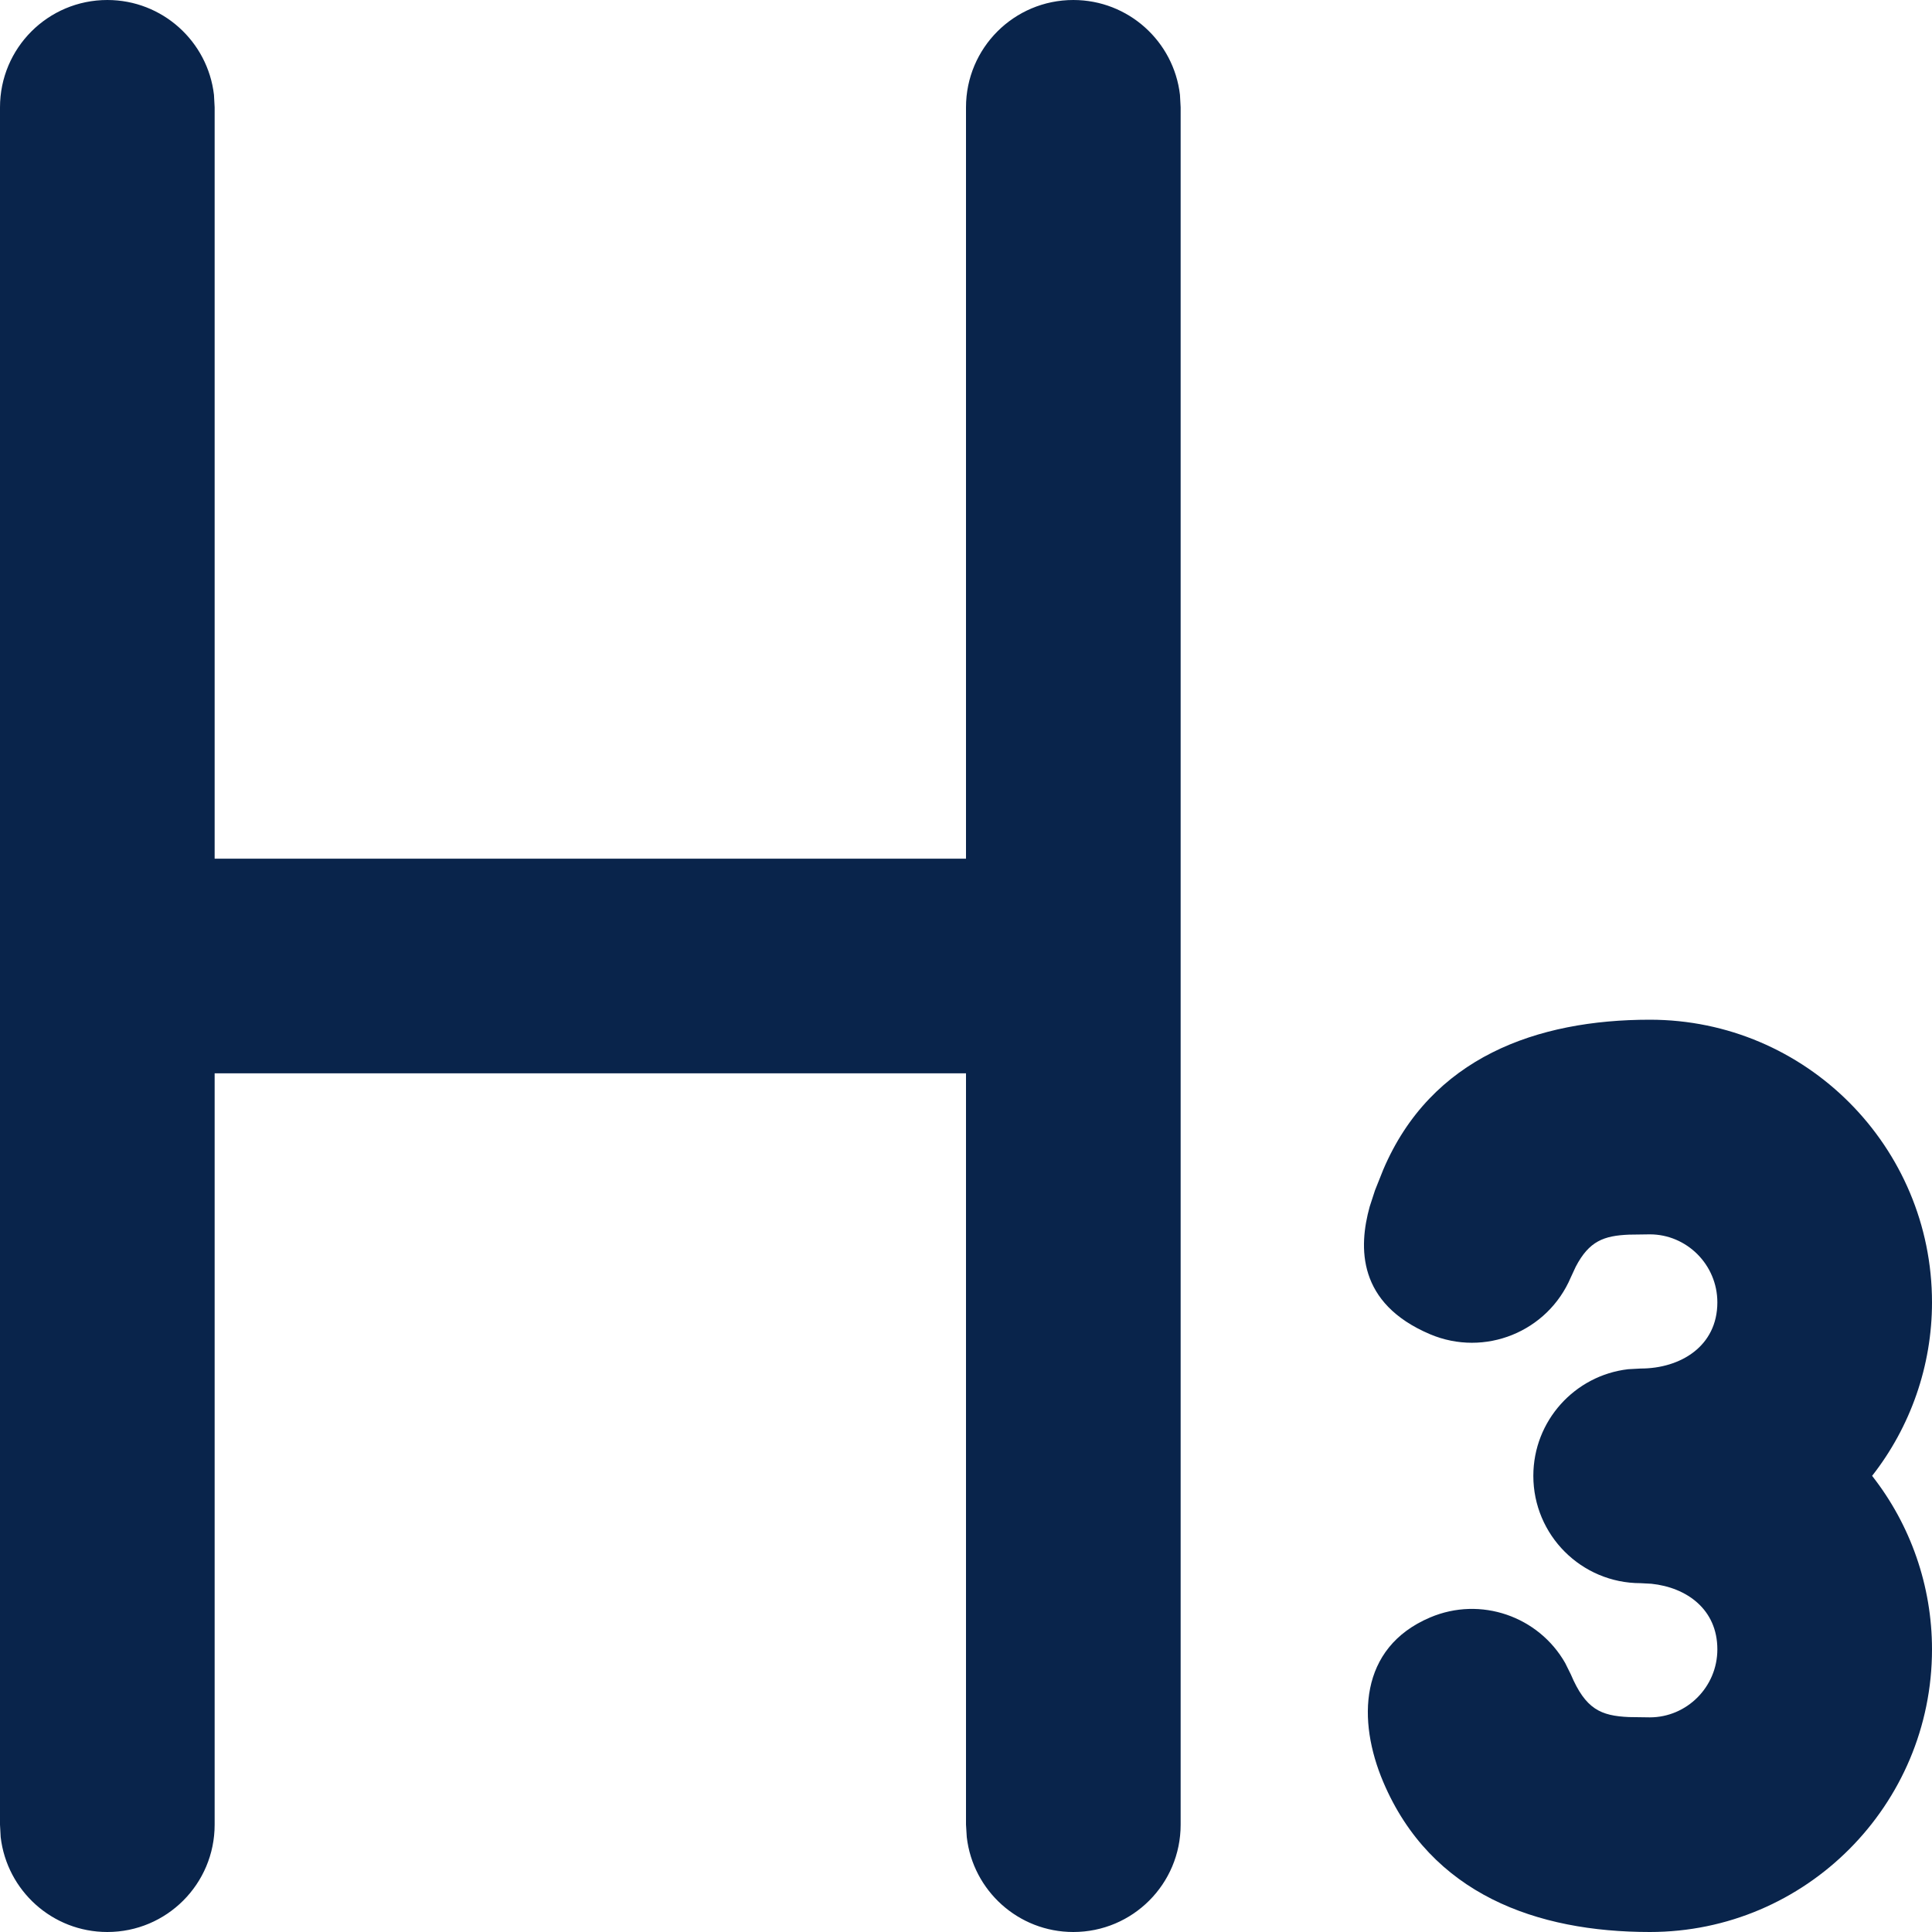
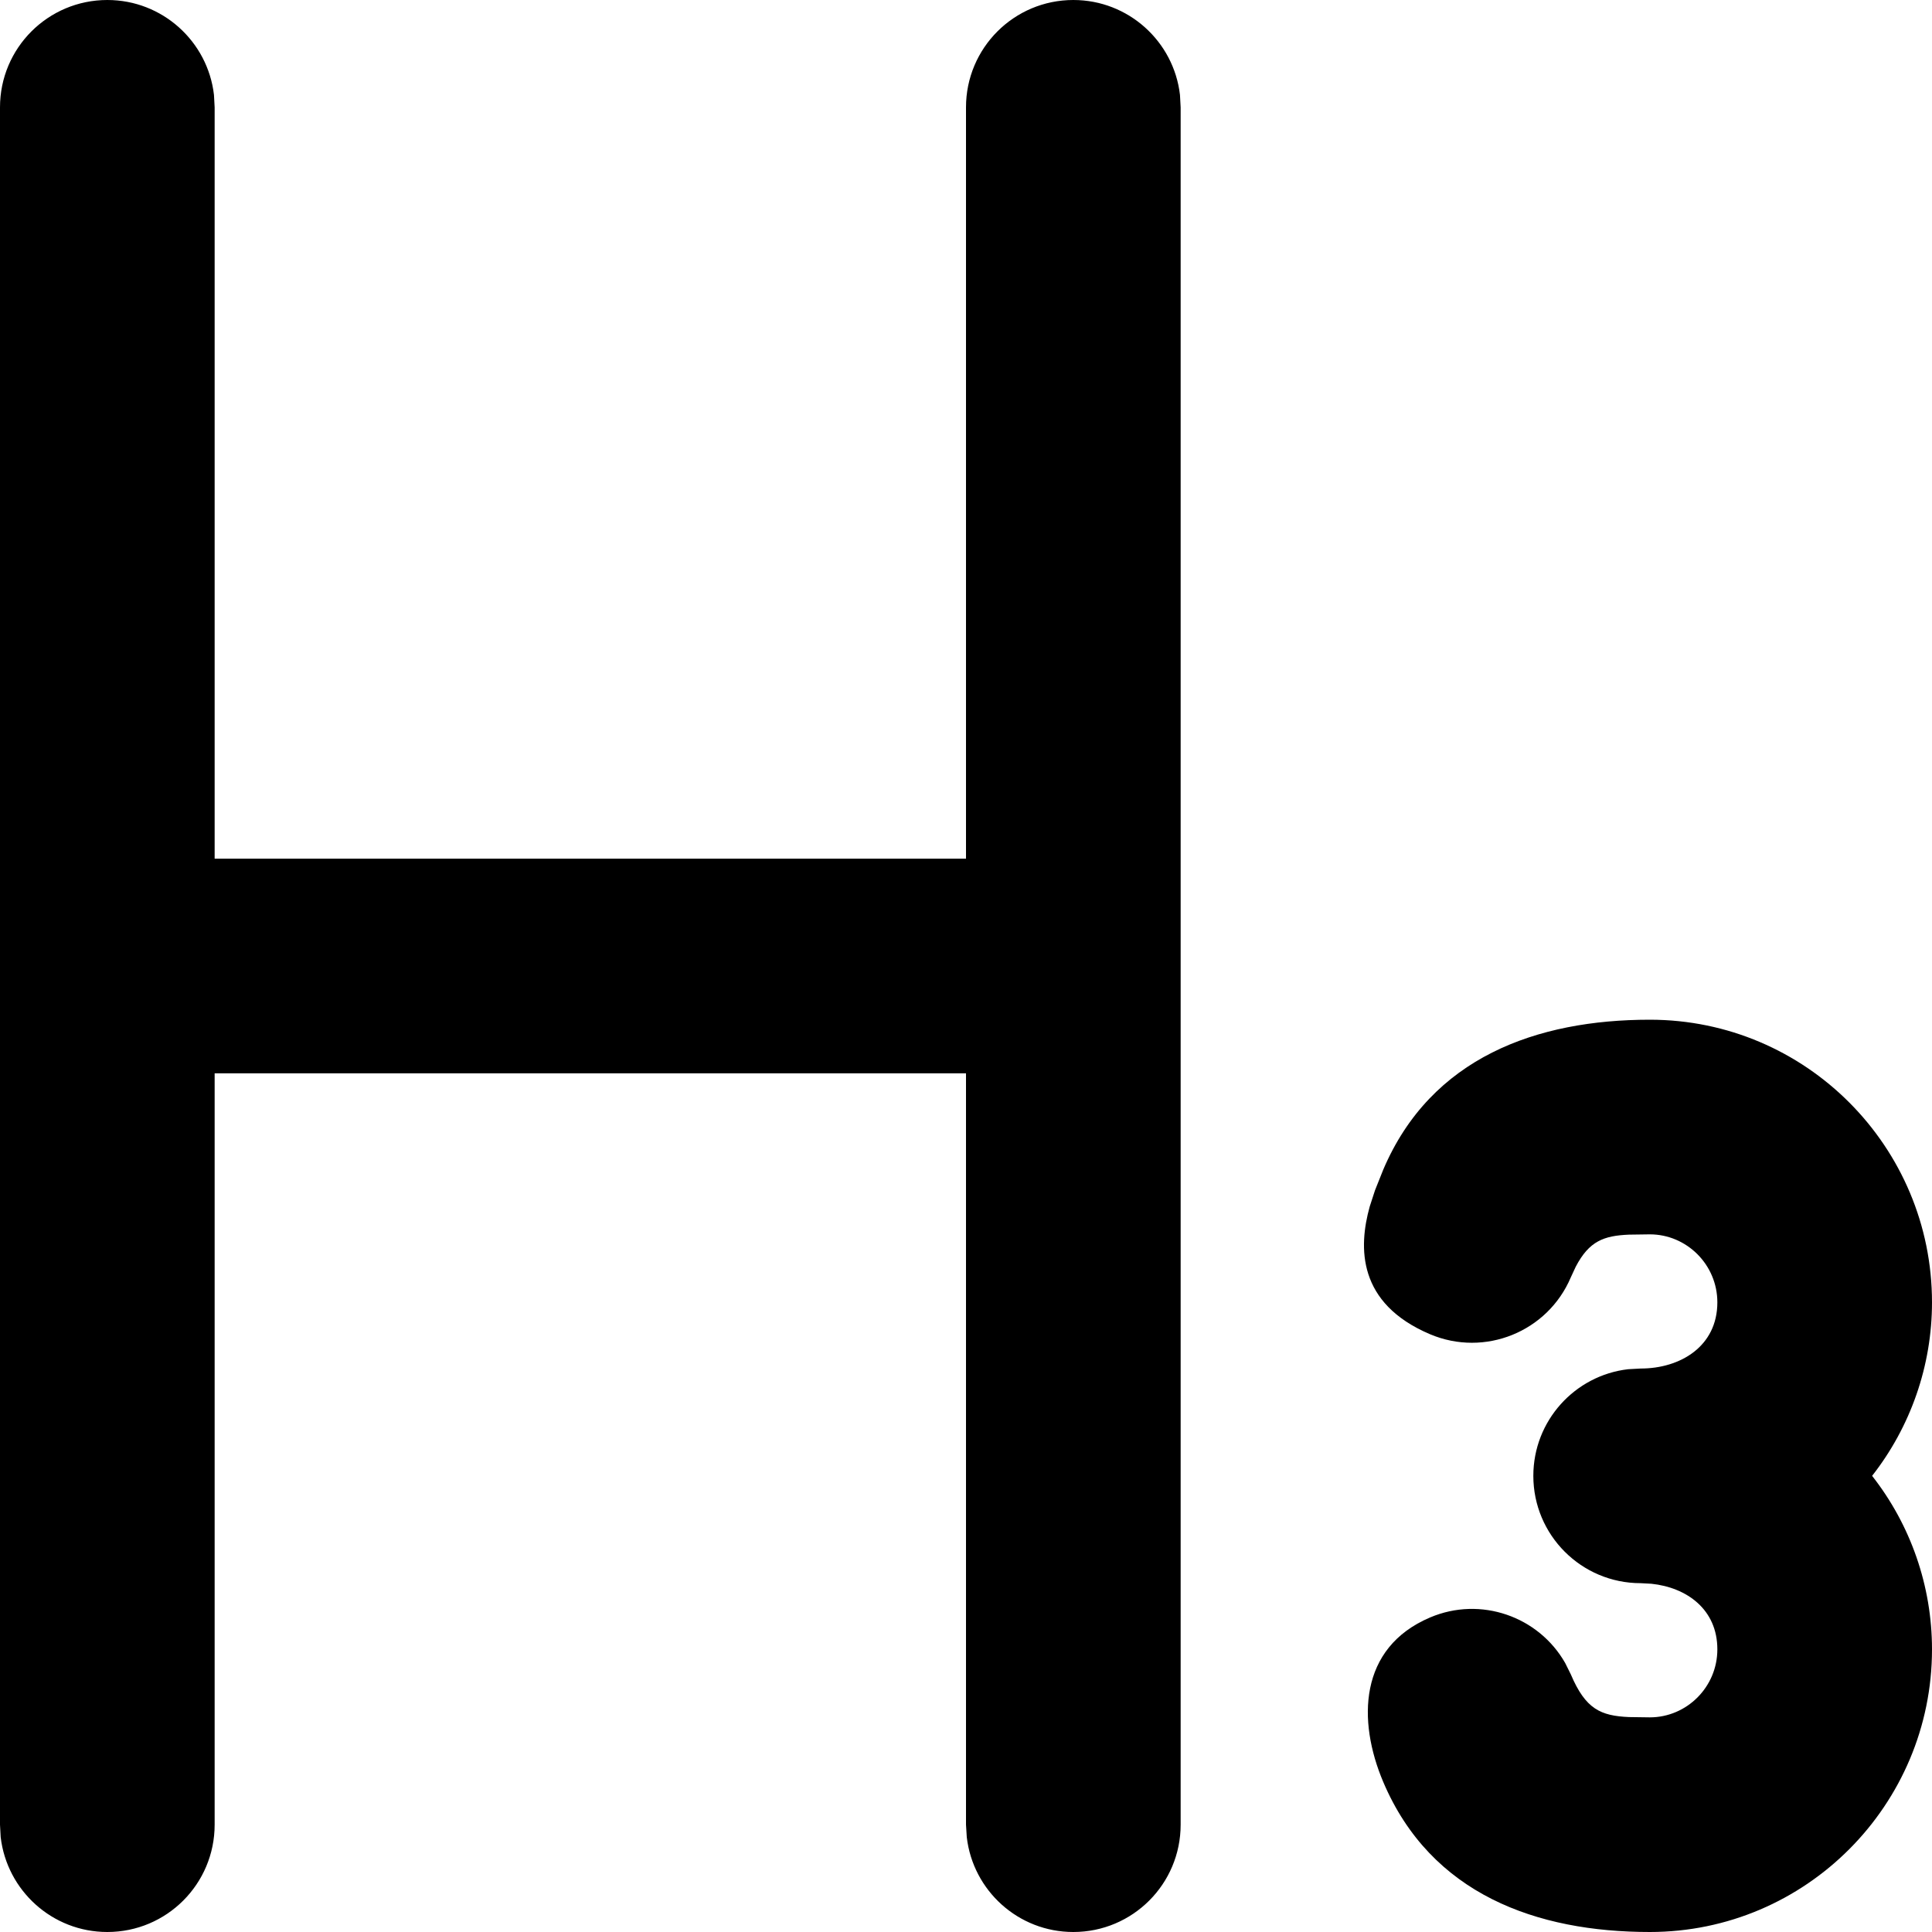
<svg xmlns="http://www.w3.org/2000/svg" width="current" height="30" viewBox="0 0 20 20" fill="none">
-   <path d="M11.111 0C11.681 0 12.151 0.429 12.215 0.982L12.222 1.111V18.889C12.222 19.503 11.725 20 11.111 20C10.541 20 10.072 19.571 10.008 19.018L10 18.889V11.111H2.222V18.889C2.222 19.503 1.725 20 1.111 20C0.541 20 0.072 19.571 0.007 19.018L0 18.889V1.111C0 0.497 0.497 0 1.111 0C1.681 0 2.151 0.429 2.215 0.982L2.222 1.111V8.889H10V1.111C10 0.497 10.497 0 11.111 0ZM17.079 10.556C18.697 10.556 20 11.873 20 13.482C20 14.138 19.778 14.77 19.38 15.278C19.778 15.785 20 16.417 20 17.074C20 18.683 18.696 20 17.079 20C15.91 20 14.813 19.611 14.319 18.446C14.051 17.814 14.065 17.058 14.804 16.744C15.328 16.521 15.928 16.733 16.203 17.216L16.261 17.333C16.414 17.694 16.571 17.762 16.863 17.775L17.079 17.778C17.461 17.778 17.778 17.464 17.778 17.074C17.778 16.66 17.461 16.433 17.095 16.395L16.984 16.389C16.37 16.389 15.873 15.891 15.873 15.278C15.873 14.708 16.302 14.238 16.855 14.174L16.984 14.167C17.395 14.167 17.778 13.937 17.778 13.482C17.778 13.092 17.461 12.778 17.079 12.778L16.863 12.781C16.603 12.792 16.451 12.847 16.312 13.113L16.261 13.223C16.021 13.788 15.369 14.051 14.804 13.812C14.05 13.492 14.062 12.912 14.179 12.491L14.234 12.322L14.319 12.109C14.814 10.945 15.911 10.556 17.079 10.556Z" fill="#09244B" />
+   <path d="M11.111 0C11.681 0 12.151 0.429 12.215 0.982L12.222 1.111V18.889C12.222 19.503 11.725 20 11.111 20C10.541 20 10.072 19.571 10.008 19.018L10 18.889V11.111H2.222V18.889C2.222 19.503 1.725 20 1.111 20C0.541 20 0.072 19.571 0.007 19.018L0 18.889V1.111C0 0.497 0.497 0 1.111 0C1.681 0 2.151 0.429 2.215 0.982L2.222 1.111V8.889H10V1.111C10 0.497 10.497 0 11.111 0ZM17.079 10.556C18.697 10.556 20 11.873 20 13.482C20 14.138 19.778 14.77 19.38 15.278C19.778 15.785 20 16.417 20 17.074C20 18.683 18.696 20 17.079 20C15.91 20 14.813 19.611 14.319 18.446C14.051 17.814 14.065 17.058 14.804 16.744C15.328 16.521 15.928 16.733 16.203 17.216L16.261 17.333C16.414 17.694 16.571 17.762 16.863 17.775L17.079 17.778C17.461 17.778 17.778 17.464 17.778 17.074C17.778 16.66 17.461 16.433 17.095 16.395L16.984 16.389C16.37 16.389 15.873 15.891 15.873 15.278C15.873 14.708 16.302 14.238 16.855 14.174L16.984 14.167C17.395 14.167 17.778 13.937 17.778 13.482C17.778 13.092 17.461 12.778 17.079 12.778L16.863 12.781C16.603 12.792 16.451 12.847 16.312 13.113L16.261 13.223C16.021 13.788 15.369 14.051 14.804 13.812C14.05 13.492 14.062 12.912 14.179 12.491L14.234 12.322L14.319 12.109C14.814 10.945 15.911 10.556 17.079 10.556Z" fill="currentColor" />
</svg>
